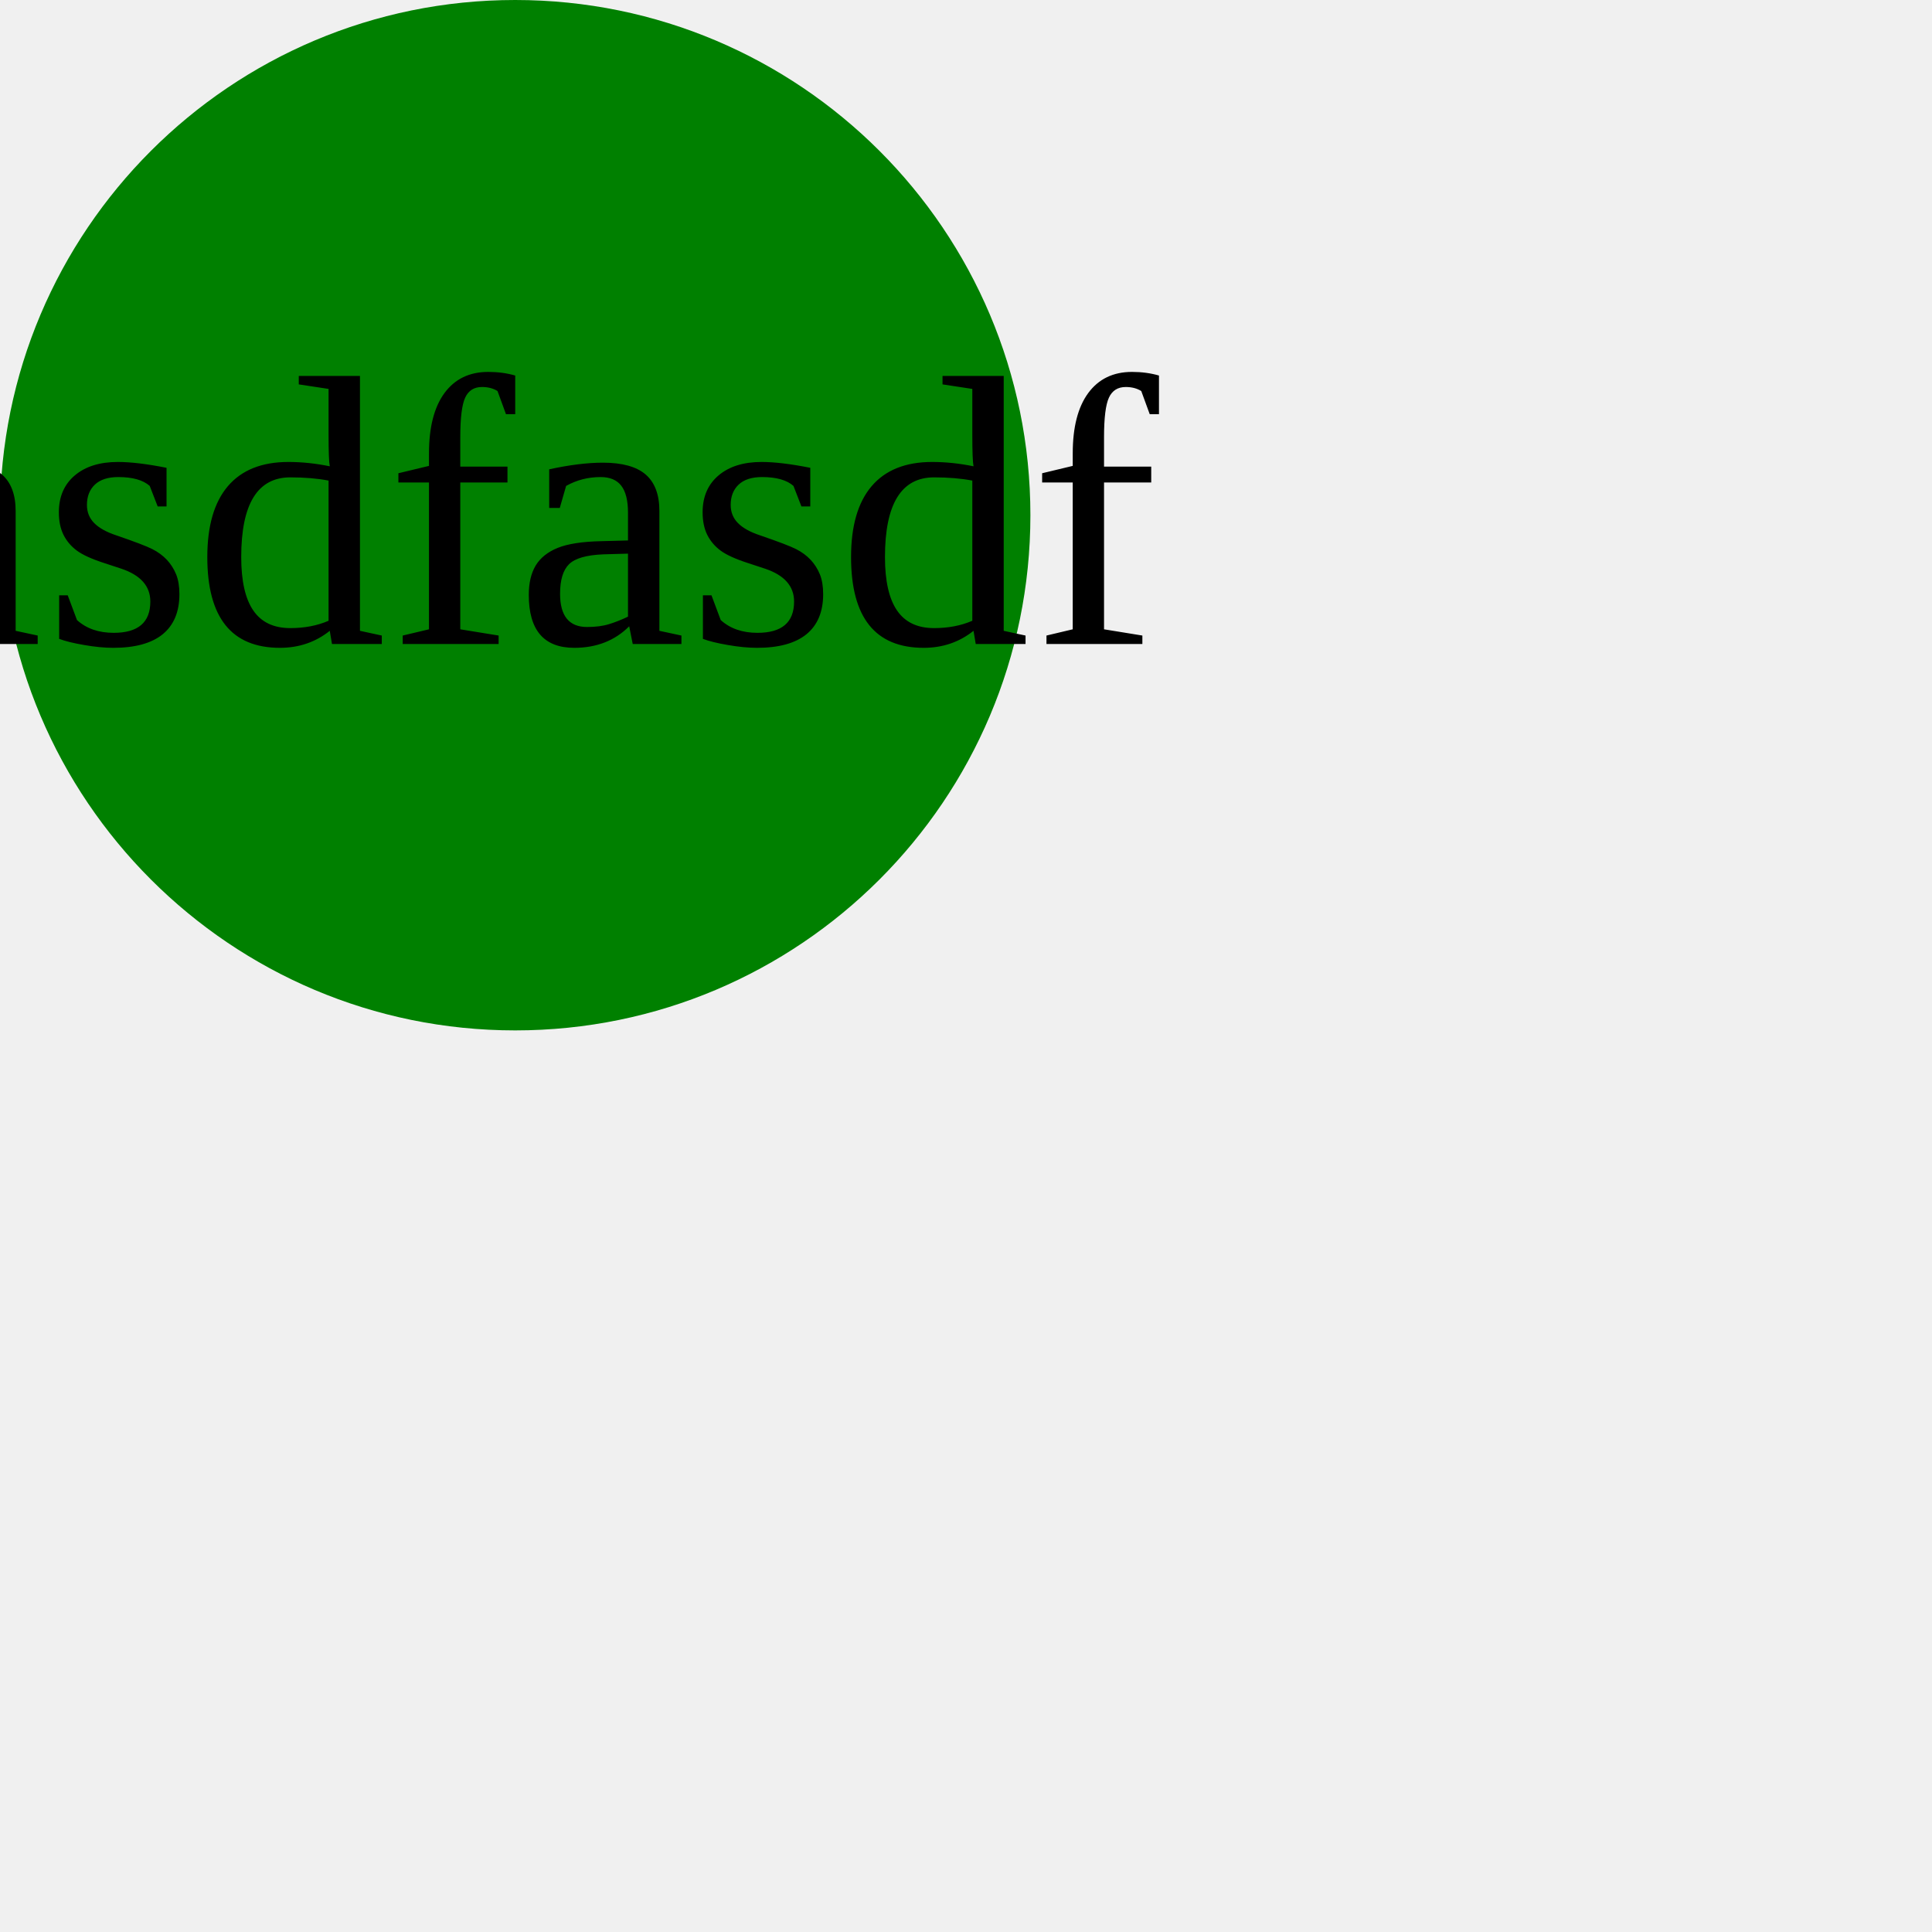
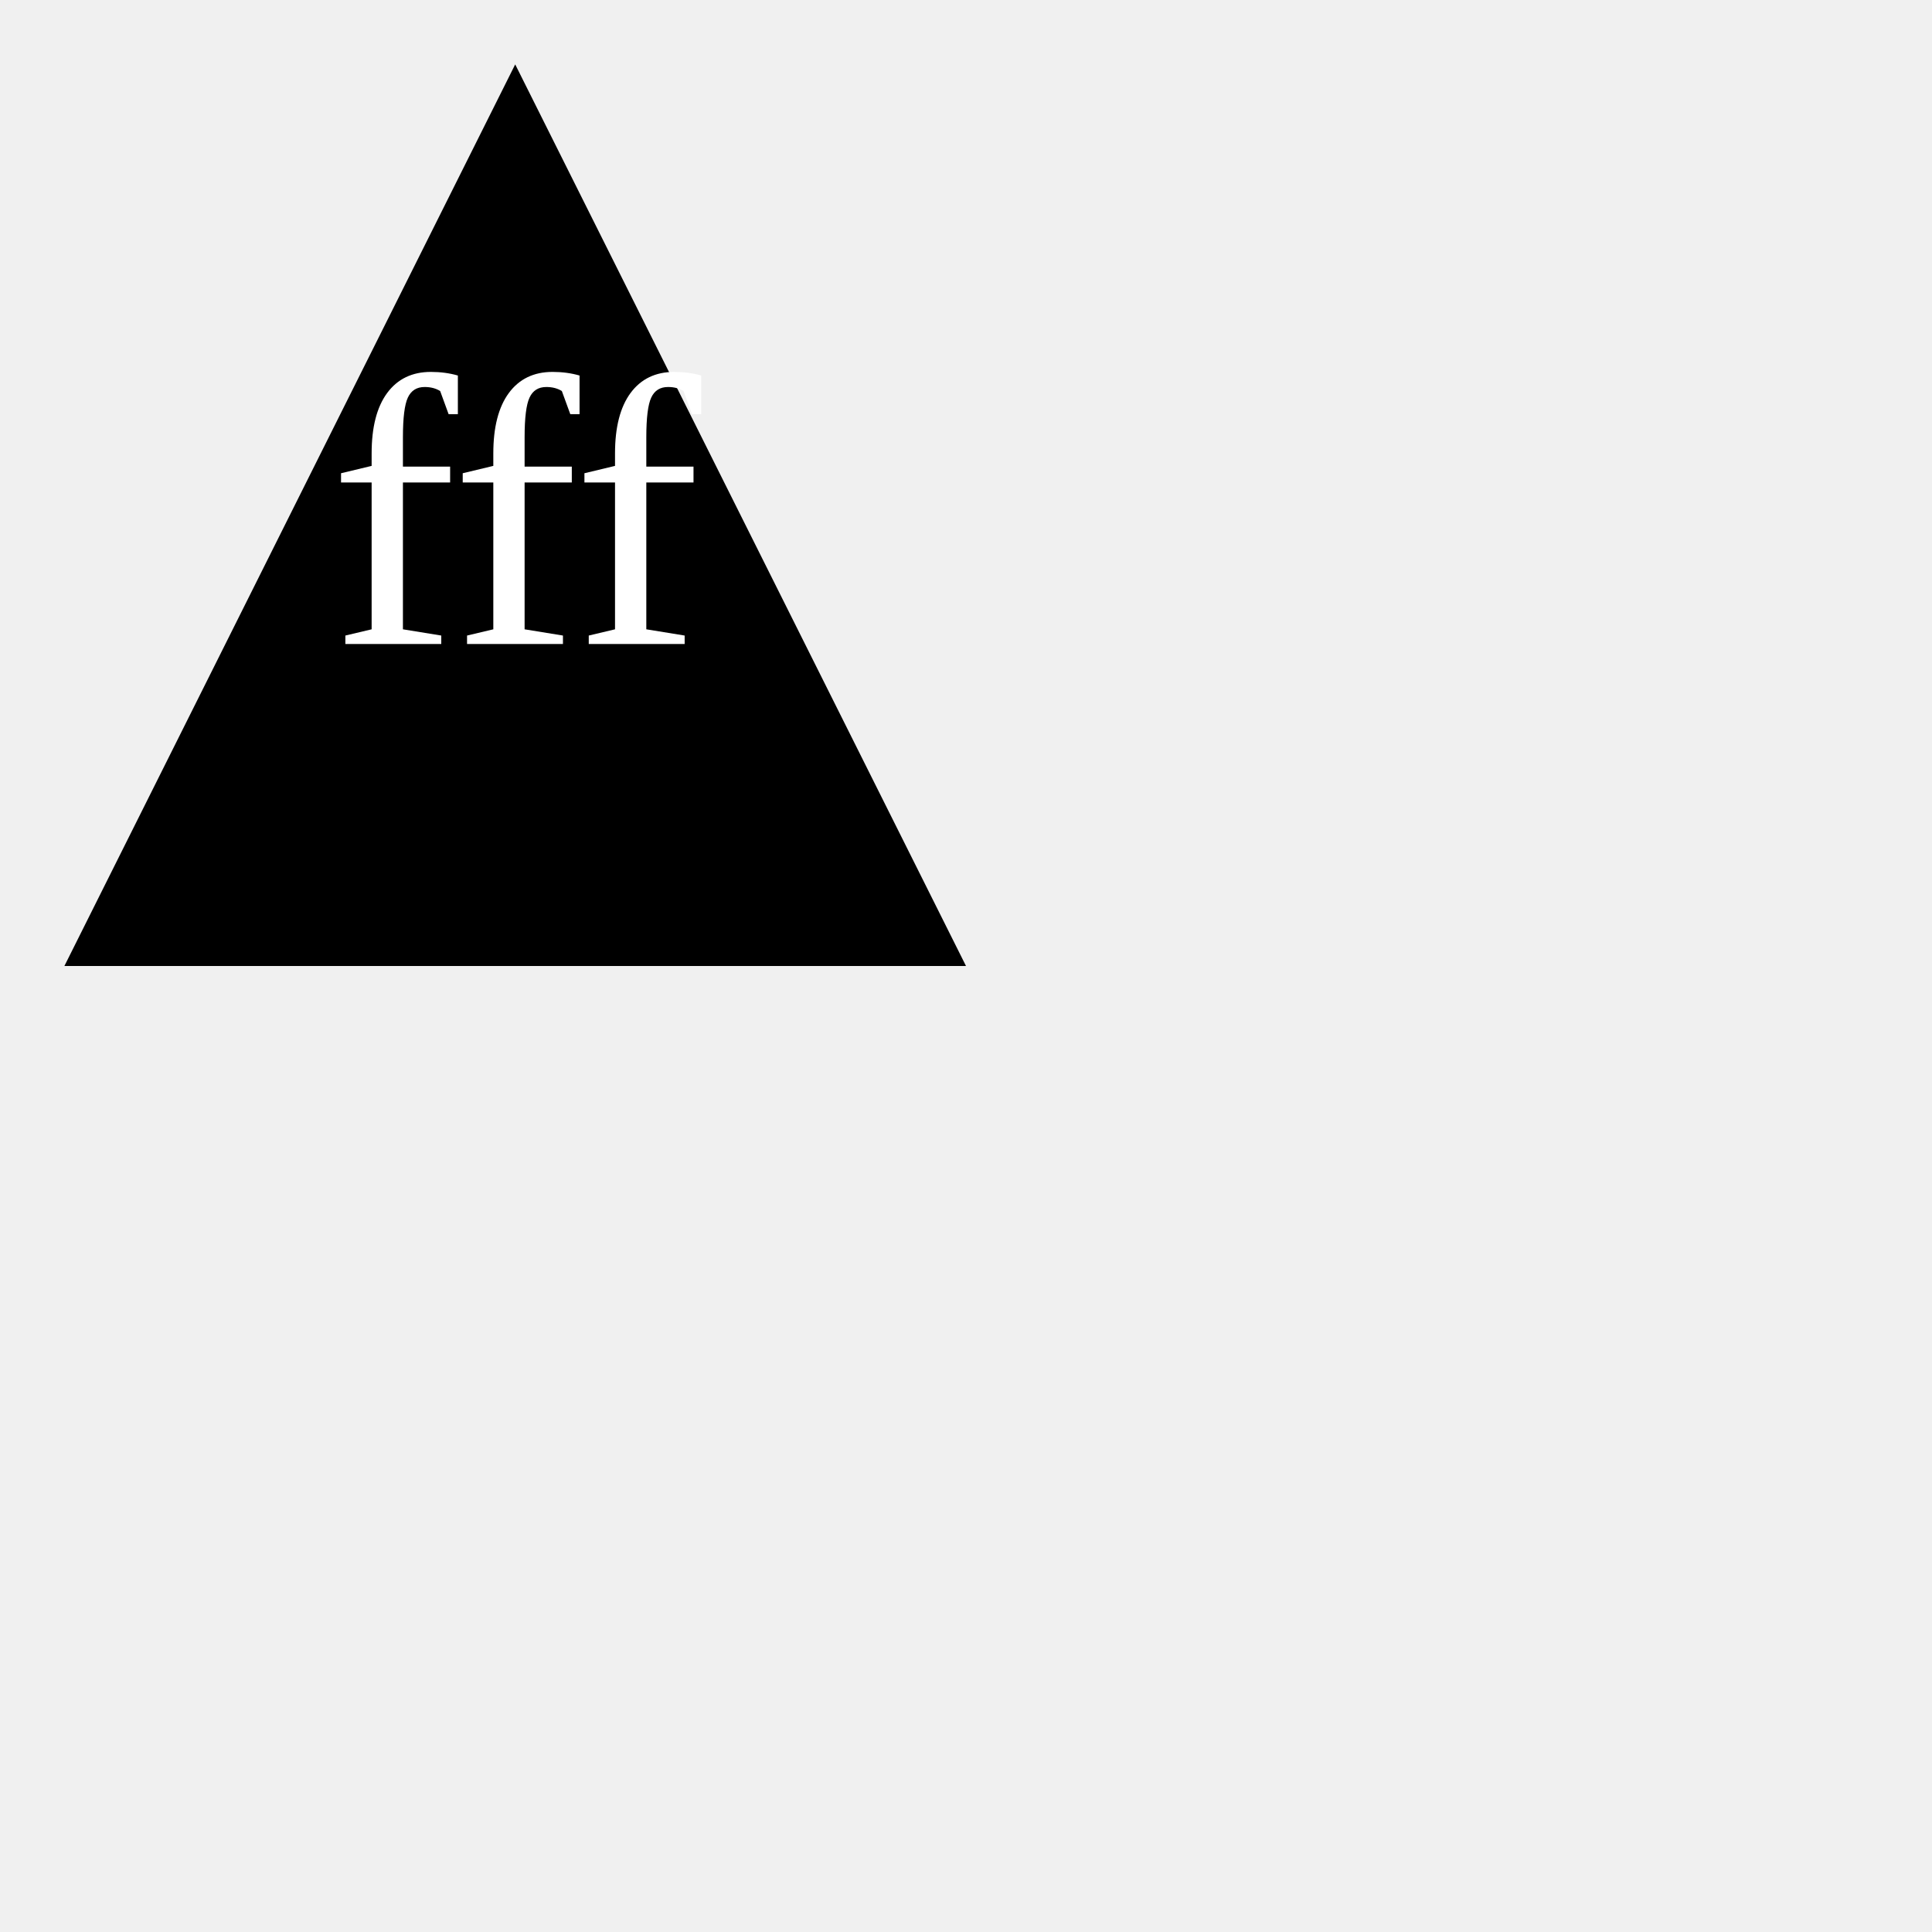
<svg xmlns="http://www.w3.org/2000/svg" version="1.1" width="300" height="300">
-   <circle cx="80" cy="80" r="80" fill="green" />
-   <text x="80" y="100" font-size="60" text-anchor="middle" fill="black">asdfasdf</text>
+   <polygon points="80,10 150,150 10,150" fill="000000" />
+   <text x="80" y="100" font-size="60" text-anchor="middle" fill="#ffffff">fff</text>
</svg>
